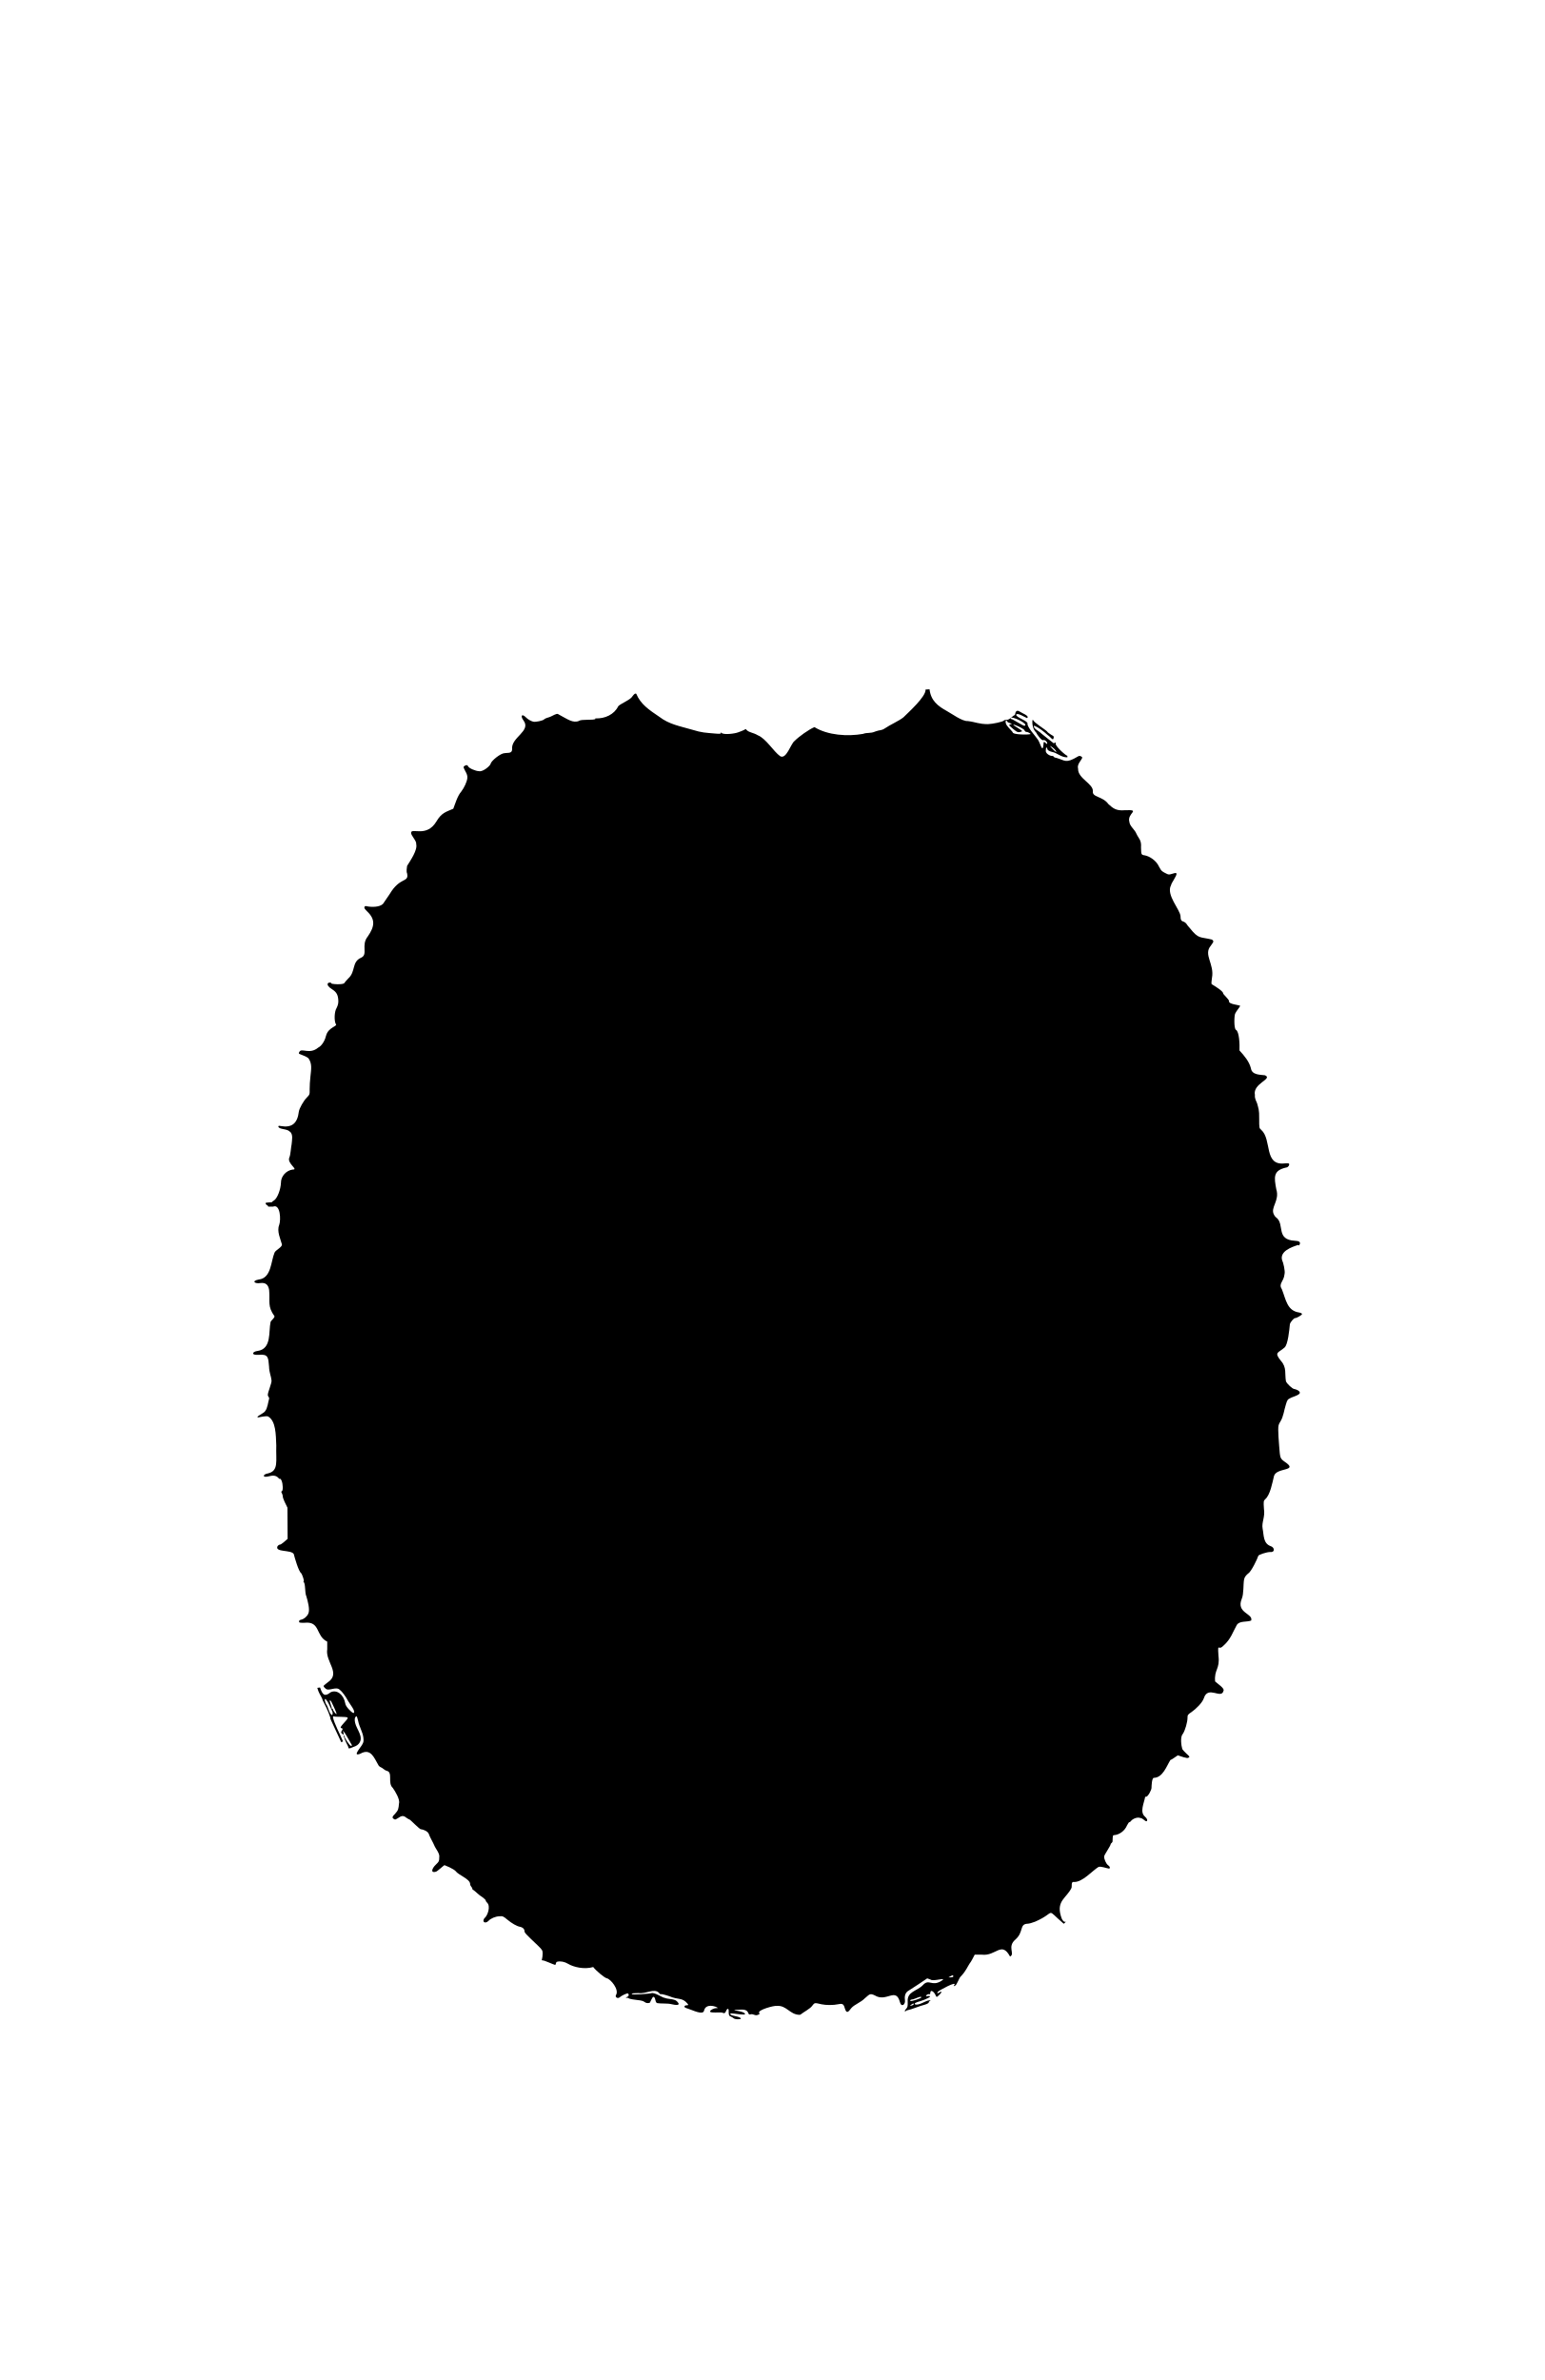
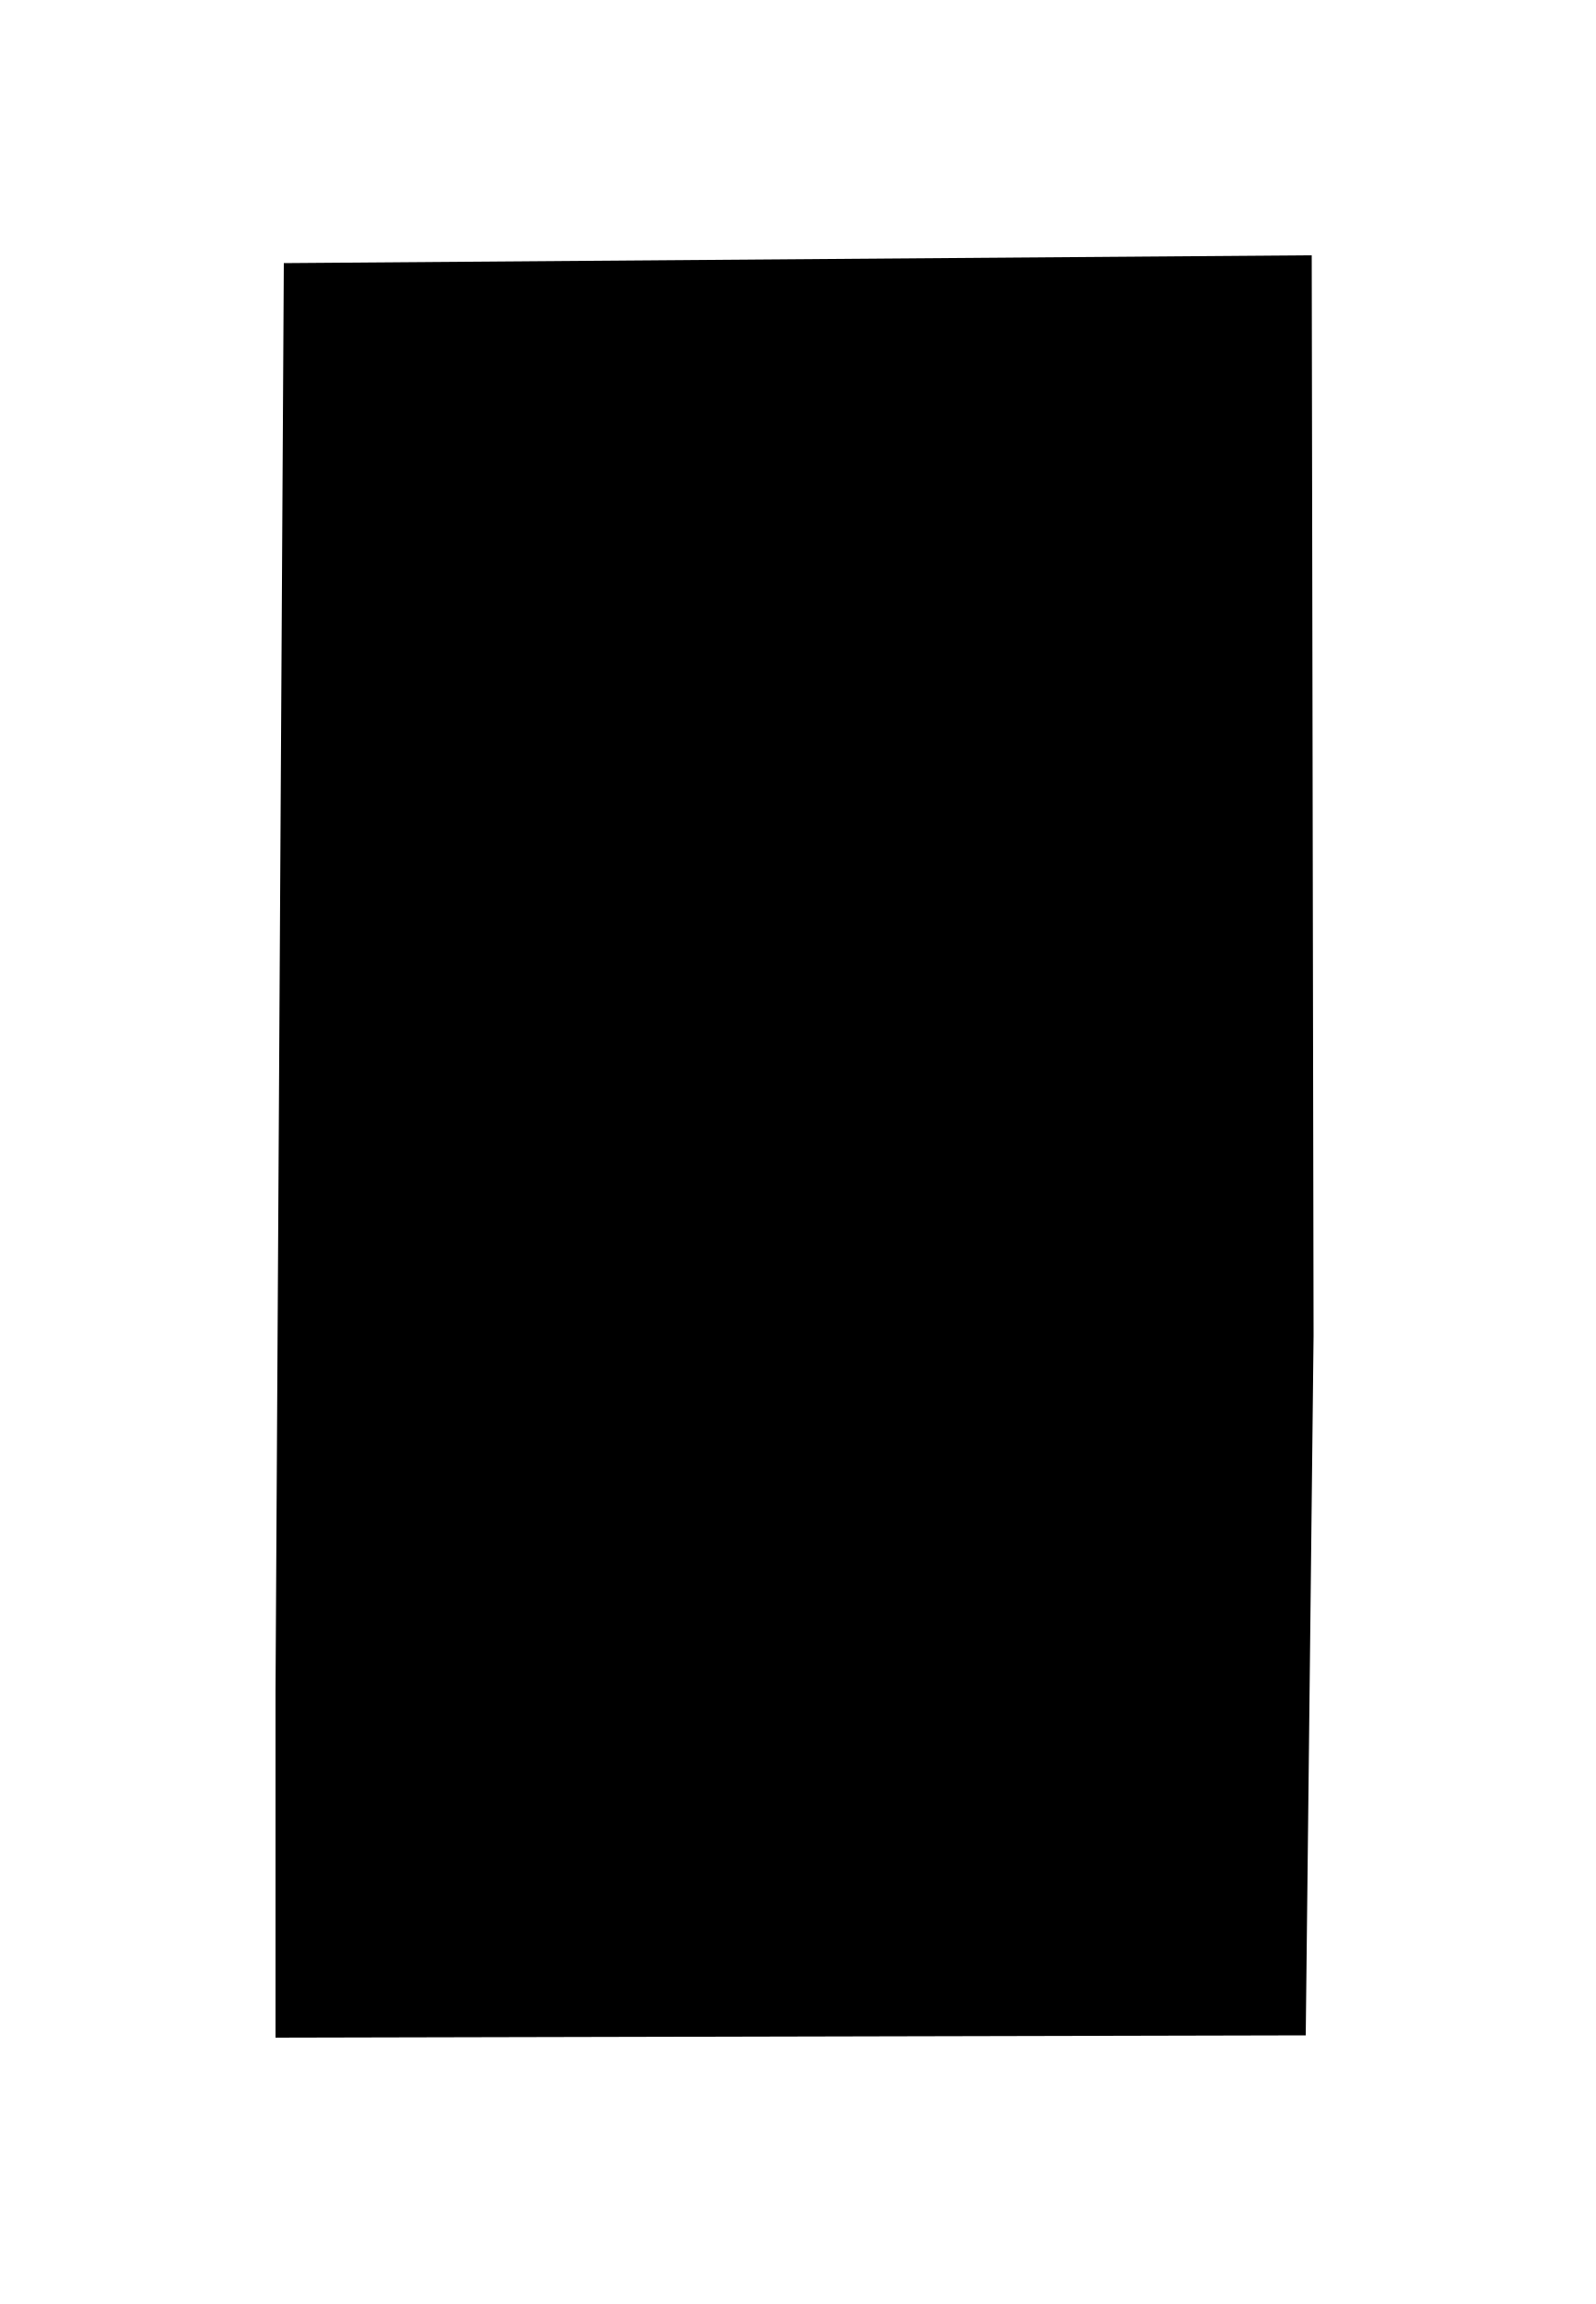
- <svg xmlns="http://www.w3.org/2000/svg" id="frameclip" width="166.16" height="256" viewBox="0 0 166.16 256">
-   <path id="window" fill="black" d="M35.5,182.9c-.15-.05.25.82.17.82-.06.07.16.03.14.14,0,.14.39.62.4.49,0-.06-.11-.34-.25-.64-.33-.73-.35-.77-.46-.81ZM35.41,183.36c-.15-.36-.57-.94-.45-.37.03.14.1.31.16.38.15.19.27.77.44.97.23.36.27-.11.18-.27-.05-.1-.19-.42-.33-.71ZM98.02,215.63c-.36.22.26.07.26-.03.03-.19-.14-.05-.26.03ZM99.11,214.84c0-.21-.79.23-.95.22-.21.02-.3.1-.23.17.14.06,1.09-.26,1.18-.38h0ZM102.03,212.69c.18.01.71.02.46-.23-.08.01-.36.17-.46.23ZM110.85,78.96c.04-.06-.3-.24-.47-.24-.06,0-.14-.07-.18-.17-.12-.27-2.08-1.06-.71-.25.3.18.5.34.46.36-.35.13-.46.19-.94-.23-.3-.3-.67-.44-.26-.54.35-.04-.41-.14-.38-.26-.1-.19-.25-.14-.18.14.06.33.56.72.74.98-.04.3,1.75.29,1.92.21h0ZM110.2,78.07c.58-.15-1.49-1.16-1.48-.8,0,.04.04.08.09.08.11-.01,1.27.75,1.39.72ZM113.09,80.41c.91,1.01.53.12-.16-.19l.16.19ZM139.64,133.91c-.72.23-1.98.68-1.73,1.62.13.24.35,1.19.27,1.5-.09.89-.7,1.01-.28,1.67.44,1.12.55,2.29,1.86,2.48.16.03.3.1.3.16,0,.11-.57.44-.75.44-.14,0-.52.44-.56.67-.05.56-.21,2.22-.58,2.5-.68.6-1.15.47-.38,1.43.65.72.39,1.39.54,2.2.1.26.71.83.91.83.06,0,.23.06.36.13.71.43-.47.65-.79.84-.3.14-.34.2-.49.7-.2.62-.25,1.27-.58,1.81-.21.32-.24.46-.24.91,0,.3.04,1.09.1,1.75.1,1.3.1,1.32.58,1.67,1.62,1.08-.9.58-1.14,1.56-.17.69-.4,2.02-.94,2.48-.18.18-.19.21-.14,1.01.15.92-.27,1.47-.14,2.16.14.67.04,1.59.87,1.88.43.13.49.7-.07.63-.37,0-1.27.3-1.27.42-.07.27-.77,1.74-1.09,1.89-.29.26-.39.41-.44.67-.09.51-.02,1.53-.24,2.04-.65,1.56,1.25,1.58,1.01,2.35-.46.19-1.29,0-1.56.5-.41.72-.63,1.51-1.42,2.2-.18.18-.3.25-.42.22-.17-.05-.18-.04-.12.87.18,1.45-.48,1.46-.36,2.76.25.24,1.06.75.9,1.01-.22.95-1.67-.62-2.11.79-.17.5-.85,1.16-1.31,1.48-.42.28-.45.33-.45.62,0,.48-.25,1.35-.5,1.74-.31.31-.17,1.28-.06,1.64.05.09.26.31.46.5.34.3.36.34.21.42-.13.14-.89-.18-1.16-.25-.17.11-.68.49-.79.5-.41.65-.81,1.89-1.77,1.92-.23-.03-.26.91-.26,1.04.02.27-.41,1-.57.99-.07,0-.13,0-.12.04-.11.63-.6,1.6-.03,2.09.25.22.33.43.18.51-.19,0-.38-.33-.66-.35-.33-.13-.82.08-1.01.32-.06.09-.14.14-.18.13-.03-.02-.14.14-.25.35-.23.57-.82,1-1.36,1.04-.16,0-.17.02-.19.59.02.26-.17.23-.21.4,0,.15-.68,1.13-.69,1.28-.05.25.2.83.42.97.21.14.26.36.08.36-.29-.04-.81-.26-1.11-.18-.67.41-1.73,1.66-2.64,1.62-.34-.08-.21.47-.26.62-.52,1.1-1.64,1.38-1.16,3.02.1.42.34.73.5.63.11-.03-.18.25-.19.22-2.06-1.76-.69-1.25-3.07-.22-.3.12-.66.22-.8.22-.93.03-.39.88-1.32,1.7-.93.79,0,1.56-.58,1.83-.92-1.71-1.51-.01-3.04-.2h-.76c-.13.25-.4.79-.54.94-.23.34-.39.79-.91,1.35-.28.22-.41.94-.7,1.07-.13.04-.14.02-.06-.07.42-.56-1.68.58-1.73.69-.26.24.1.17.16.08.16-.16.32-.09.03.2-.25.23-.34.43-.46.1-.11-.29-.53-.71-.57-.26,0,.14-.03.18-.14.15-.16-.06-.57.32-.11.2.68-.05-.32.41-.79.54-.55.15-.71.25-.6.35.41.16,1.07-.36,1.48-.42.45-.09-.03.07,0,.22,0,.06-.18.17-.46.25-.5.11-1.36.5-1.88.6-.08,0-.14.04-.14.08,0,.05-.03.06-.08.03s0-.14.11-.26c.17-.18.19-.28.18-.76-.09-1.13.99-1.14,1.63-1.8.67-.74.93.19,1.98-.45.78-.5-.88.12-1.17-.16l-.34-.12c-.63.44-1.35.9-1.97,1.3-.38.2-.48.56-.43.98.1.56-.39.88-.54.26-.44-1.63-1.44.07-2.7-.71-.55-.27-.59-.08-1.08.32-.4.42-1.1.66-1.43,1.03-.39.53-.54.6-.72.02-.12-.46-.26-.52-.76-.41-.42.1-1.27.1-1.72,0-.79-.18-.75-.19-1.03.17-.19.29-.98.71-1.19.89-.02.04-.1.07-.18.07-1.02-.02-1.38-1.03-2.41-.96-.3-.06-2.12.44-1.92.76.08.1.06.14-.13.2-.3.15-.5-.14-.79-.05-.45.12.06-.62-1.23-.5-1.5.06.64.08.63.48,0,.06-.28.06-1.19-.06-.34-.04-.42-.03-.39.06.13.24,1.04.2,1.14.48-.06.11-.65.09-.77-.03-.06-.06-.21-.14-.33-.2-.39-.08-.07-.84-.32-.82-.23.07-.16.62-.55.42-.14-.1-1.36.07-1.35-.14,0-.14.4-.36.7-.36.56.06-1.11-.74-1.34.25-.09.58-1.32-.08-1.76-.2-.22-.06-.36-.14-.36-.21.05-.28.61,0,.33-.33-.58-.69-.99-.37-1.95-.79-.53-.18-.91-.26-.91-.22s-.1,0-.2-.14c-.52-.54-1.39.14-2.22.02-.46,0-.71.03-.71.09-.07.15,2.09-.03,2.11-.08.36-.11,1.23.52,1.45.51.31.15,1.03.08,1.3.37.53.52-.21.4-.62.3-.4-.1-1.18-.04-1.51-.11-.27-.1-.12-.62-.41-.68-.08-.02-.35.6-.37.63,0,.02-.11.04-.22.05-.48-.03-.18-.24-1.13-.33-.3-.05-.75-.07-.98-.21-.06-.05-.15-.05-.21,0l-.03-.07c.29-.1.37-.27.21-.43-.08-.05-.68.22-.9.42-.17.17-.54,0-.38-.26.35-.58-.58-1.7-.99-1.79-.24-.03-1.18-.83-1.47-1.21-.96.29-2.13,0-2.69-.34-.38-.23-.83-.32-1.18-.23-.18.02-.11.32-.23.34-.14-.02-1.15-.49-1.31-.48-.13,0-.14-.03-.09-.18.03-.1.06-.34.06-.55,0-.35-.02-.39-.51-.87-1.31-1.24-1.44-1.38-1.44-1.55,0-.26-.24-.43-.49-.47-.34-.06-.88-.37-1.37-.78-.42-.35-.48-.38-.85-.35-.42.02-.93.23-1.17.5-.33.33-.71.13-.45-.27.38-.29.7-1.3.32-1.68-.09-.08-.16-.19-.16-.25s-.17-.22-.38-.37c-.32-.17-.76-.65-1-.79-.04,0-.06-.05-.06-.11-.03-.18-.26-.29-.24-.54-.07-.53-1.26-.92-1.56-1.35-.09-.1-.38-.28-.66-.41s-.52-.23-.54-.23c-.12.06-.77.68-.93.71-.57.17-.46-.33.03-.79.31-.3.34-.35.34-.75.09-.42-.41-.96-.52-1.26-.13-.33-.5-.93-.61-1.28-.11-.28-.6-.47-.83-.49-.13.05-1.15-1.04-1.23-1.04-.03,0-.19-.09-.35-.2-.51-.45-.77.06-1.21.2-.26-.12-.44-.21-.02-.6.4-.44.38-.57.44-1.14.13-.43-.44-1.35-.67-1.67-.59-.52.06-1.71-.67-1.84-.2-.05-.44-.32-.62-.38-.06-.02-.17-.09-.23-.18-.47-.77-.81-1.94-1.98-1.27-.9.35.07-.7.2-.97.16-.26.18-.37.14-.76-.07-.61-.45-1.18-.56-1.79-.06-.27-.14-.5-.18-.52-.22.09-.22.4-.15.71.16.72.97,1.53.41,2.23-.26.31-.48.3-.82.46-.1.07-.22.05-.33.05.04-.04.03-.12-.04-.25-.26-.47-.51-1.14-.44-1.14.04,0,.07.05.07.1,0,.17.58,1.03.7,1.03.23,0,.03-.16-.07-.38-.26-.42-.47-.9-.79-1.26.04.19.2.65-.11.31-.29-.17.32-.5-.05-.58-.41-.02.81-.98.66-1.12-.02-.14-1.39-.06-1.45-.14-.04-.02-.1,0-.13.07.13.68.77,1.85,1.09,2.62l-.19.09c-.28-.56-.85-1.86-1.16-2.49.02-.18-.36-1.12-.67-1.68-.13-.23-.23-.47-.23-.53-.15-.34-.36-.56-.52-1.15l.3-.04c.26.81.5,1.03,1.13.52.67-.33,1.41.24,1.58,1.19.02.32.63.95.87,1.04.36-.09-.45-1.07-.55-1.27-.26-.5-.68-1.07-.9-1.22-.42-.44-1.22.23-1.57-.17-.35-.31-.13-.29.25-.63,1.49-.98-.27-2.22-.04-3.57v-.82c-1.28-.62-.71-2.22-2.45-2.03-.52,0-.58,0-.58-.14,0-.1.07-.16.22-.19.32-.07.65-.35.78-.67.19-.41-.07-1.36-.21-1.83-.2-.41-.07-1.44-.32-1.57l.02-.08c.1.02-.14-.71-.27-.86-.27-.19-.69-1.65-.79-2.05-.27-.49-2.06-.16-1.75-.84.06-.09.16-.17.24-.17.17,0,.66-.46.85-.63,0-.84-.01-2.51-.02-3.35-.15-.29-.51-1.01-.5-1.21,0-.1-.05-.26-.1-.35-.08-.14-.08-.18,0-.21.14-.05.12-.76-.02-1.11-.06-.16-.15-.26-.2-.23-.05.02-.1,0-.13-.07-.3-.32-.61-.31-1.17-.17-.59.13-.53-.24,0-.33,1.22-.27.86-1.34.92-3.01-.05-1.19-.04-2.63-.88-3.12-.2-.09-.9.08-1.07.1-.37-.05.72-.48.76-.7.24-.25.32-.99.41-1.27.06-.24-.14-.23-.13-.47,0-.27.42-1.23.4-1.52-.05-.53-.25-.82-.27-1.52-.08-.97-.08-1.35-1.11-1.25-.9.06-.68-.36-.11-.42,1.53-.23,1.15-2.08,1.39-3.13.08-.18.42-.4.42-.6-.79-1.09-.46-1.56-.58-2.82-.08-.54-.35-.83-.95-.75-.58.1-.99-.22-.18-.38,1.38-.14,1.31-1.95,1.71-2.89.12-.29.81-.57.8-.88-.16-.6-.57-1.42-.3-2.09.21-.59.12-2.31-.66-1.98h-.53c.03-.06,0-.09-.11-.15-.09-.06-.16-.14-.16-.2-.05-.16.73-.06.72-.17,0-.03.08-.1.18-.14.38-.25.72-1.21.75-1.88-.01-.75.58-1.35,1.26-1.45.7.03-.66-.66-.35-1.31.13-.27.17-1.12.24-1.41.03-.4.2-1.11-.21-1.37-.3-.32-1.13-.2-1.22-.53,0-.09.06-.1.26-.06,1.16.2,1.79-.23,1.95-1.57.05-.33.5-1.14.85-1.49.32-.33.32-.34.31-.92,0-.33.03-.92.08-1.31.08-.82.21-1.4-.21-2-.1-.09-.36-.23-.58-.31-.35-.17-.58-.11-.37-.42.26-.37,1.09.34,1.99-.41.47-.23.78-.92.86-1.31.25-.92,1.32-.99,1.03-1.25-.17-.37-.15-1.32.1-1.71.16-.34.2-.53.18-.86-.04-.56-.19-.85-.68-1.16-.38-.24-.54-.46-.44-.63.06-.1.36-.11.36-.02-.15.11,1.37.21,1.42-.03.06-.09.25-.3.41-.47.84-.76.34-1.78,1.39-2.24.78-.35-.05-1.34.71-2.28.75-1.08.84-1.84-.07-2.7-.24-.23-.33-.37-.29-.46.04-.11.1-.13.26-.09.46.1,1.37.12,1.74-.26.06-.08.38-.54.71-1.04,1.14-1.93,2.1-1.19,1.88-2.24-.1-.19-.02-.63,0-.8.35-.57,1.15-1.71.98-2.35.07-.33-.59-.94-.55-1.23.06-.54,1.67.54,2.71-1.18.58-.98,1.04-1.04,1.83-1.39.21-.53.44-1.37.86-1.85.32-.42.62-1.07.65-1.45.02-.23-.03-.42-.22-.75-.22-.42-.22-.46-.1-.54.14-.1.31-.17.4.02.07.2.79.52,1.18.53.43.1,1.24-.61,1.25-.81.07-.3,1.05-1.12,1.51-1.13.34-.06.8.07.8-.43-.14-1.28,2.09-1.93,1.22-3.09-.34-.45-.2-.79.25-.34.21.22.55.42.82.48.26.05,1.01-.11,1.15-.25.18-.17.53-.2.75-.32.66-.33.64-.33.91-.16.84.44,1.44.92,2.1.64.23-.2,1.54-.05,1.76-.2.02-.03,0-.06-.04-.07,1.07.06,2.07-.43,2.49-1.3.2-.26,1.35-.71,1.52-1.06.22-.29.3-.34.42-.29.47,1.13,1.37,1.73,2.48,2.48,1.07.82,2.2,1,3.54,1.39,1.06.33,1.43.32,2.43.41.54.05.66.03.66-.06,0-.1.02-.1.07,0,.25.22,1.41.08,1.79-.07.27-.09.57-.22.66-.27.14-.1.17-.1.26.04.32.28.69.25,1.19.55.87.34,1.7,1.75,2.39,2.24.67.42,1.16-1.34,1.55-1.62.47-.48,1.55-1.25,2.15-1.5,1.44.89,3.58,1.02,5.22.73.49-.18.79-.02,1.33-.26.53-.2.62-.06,1.05-.35.5-.35,1.5-.79,1.97-1.17.51-.51,2.45-2.24,2.38-2.99l.43-.03c.14,1.23.9,1.81,1.88,2.35.47.25,1.64,1.12,2.24,1.07.88.11,1.17.33,2.17.33.55-.02,1.58-.25,1.7-.38.18-.18.34.11.86-.38.13-.11.26-.21.3-.21.1-.05.05-.34.19-.41.11-.09.17-.08.38.04.15.13,1.1.45.77.69-.21-.07-1.07-.64-1.17-.36-.03.28,1.28.67,1.22.95-.06.37.83,1.3,1.11,1.72.26.33.51,1.59.61.51-.02-.65.38.2.4-.11,0-.18-.27-.4-.42-.34-.19.11-.73-.69-.78-.83-.3-.28-.44-.79-.39-1.33h.08c.06.27,1.23.96,1.51,1.24,0,.04.14.16.3.26.26.21.47.16.38.46-.07.31-.28-.11-.6-.32-.49-.44-.99-.83-1.48-1.04-.19.29.51.57.76.84.36.3.95.76,1.35,1.07l.15-.11.06.08c-.2.21,1.07,1.35,1.25,1.37v.16c-.64.03-1.13-.49-1.61-.57-.33-.07-.55-.21-.55-.34,0-.05-.03-.12-.08-.14-.05-.03-.08.08-.08.27-.09.35.44.64.67.63.06-.02.14,0,.15.06.02.06.18.14.35.16.92.27.97.62,2.26-.15.18-.14.44-.04.49.12-.13.34-.59.71-.45,1.19-.04,1.04,1.63,1.6,1.59,2.41-.1.68,1.04.52,1.67,1.39.51.47.86.74,1.76.66,1.84-.07.2.29.5,1.27.03.43.6.85.74,1.23.25.56.57.68.51,1.5.04.6-.06.81.38.85.54.09,1.27.57,1.56,1.23.26.52.4.54.81.75.22.11.27.11.63,0,.34-.1.4-.11.44,0,.02.24-.55.98-.59,1.23-.57,1.04.98,2.62,1.02,3.35,0,.73.3.4.62.79.07.13.25.34.38.48.96,1.2,1.04.91,2.37,1.23.31.2.1.33-.12.67-.82.96.42,1.97.13,3.46-.06.34-.07.64-.03.67.23.14,1.26.75,1.23.99.01.1.61.63.64.82-.11.35,1.03.41,1.2.52-.08.18-.41.56-.52.79-.14.16-.17,1.68.06,1.79.36.19.41,1.58.38,2.22.51.56,1.05,1.19,1.23,1.92.11.73.99.68,1.51.75.91.39-1.34.87-1.08,2.12-.04.41.17.69.24.91.12.48.24.66.22,1.63,0,1.01,0,1.03.22,1.21,1.18,1.06.24,3.86,2.51,3.61.26-.03.44-.02.48.03.08.14-.11.41-.3.41-1.43.32-1.31,1.04-1.07,2.34.39,1.23-.66,1.95-.26,2.71.08.17.21.32.27.34.92.74-.09,2.38,1.99,2.49.43.01.71.13.45.51h0Z" />
+ <svg xmlns="http://www.w3.org/2000/svg" id="frameclip" width="346.3" height="500" viewBox="0 0 346.3 500">
+   <polygon id="window" fill="black" points="283.4 441.7 59.8 442.2 59.8 367 61.6 57.1 284.7 55.4 285.1 289.9 283.4 441.7" />
</svg>
